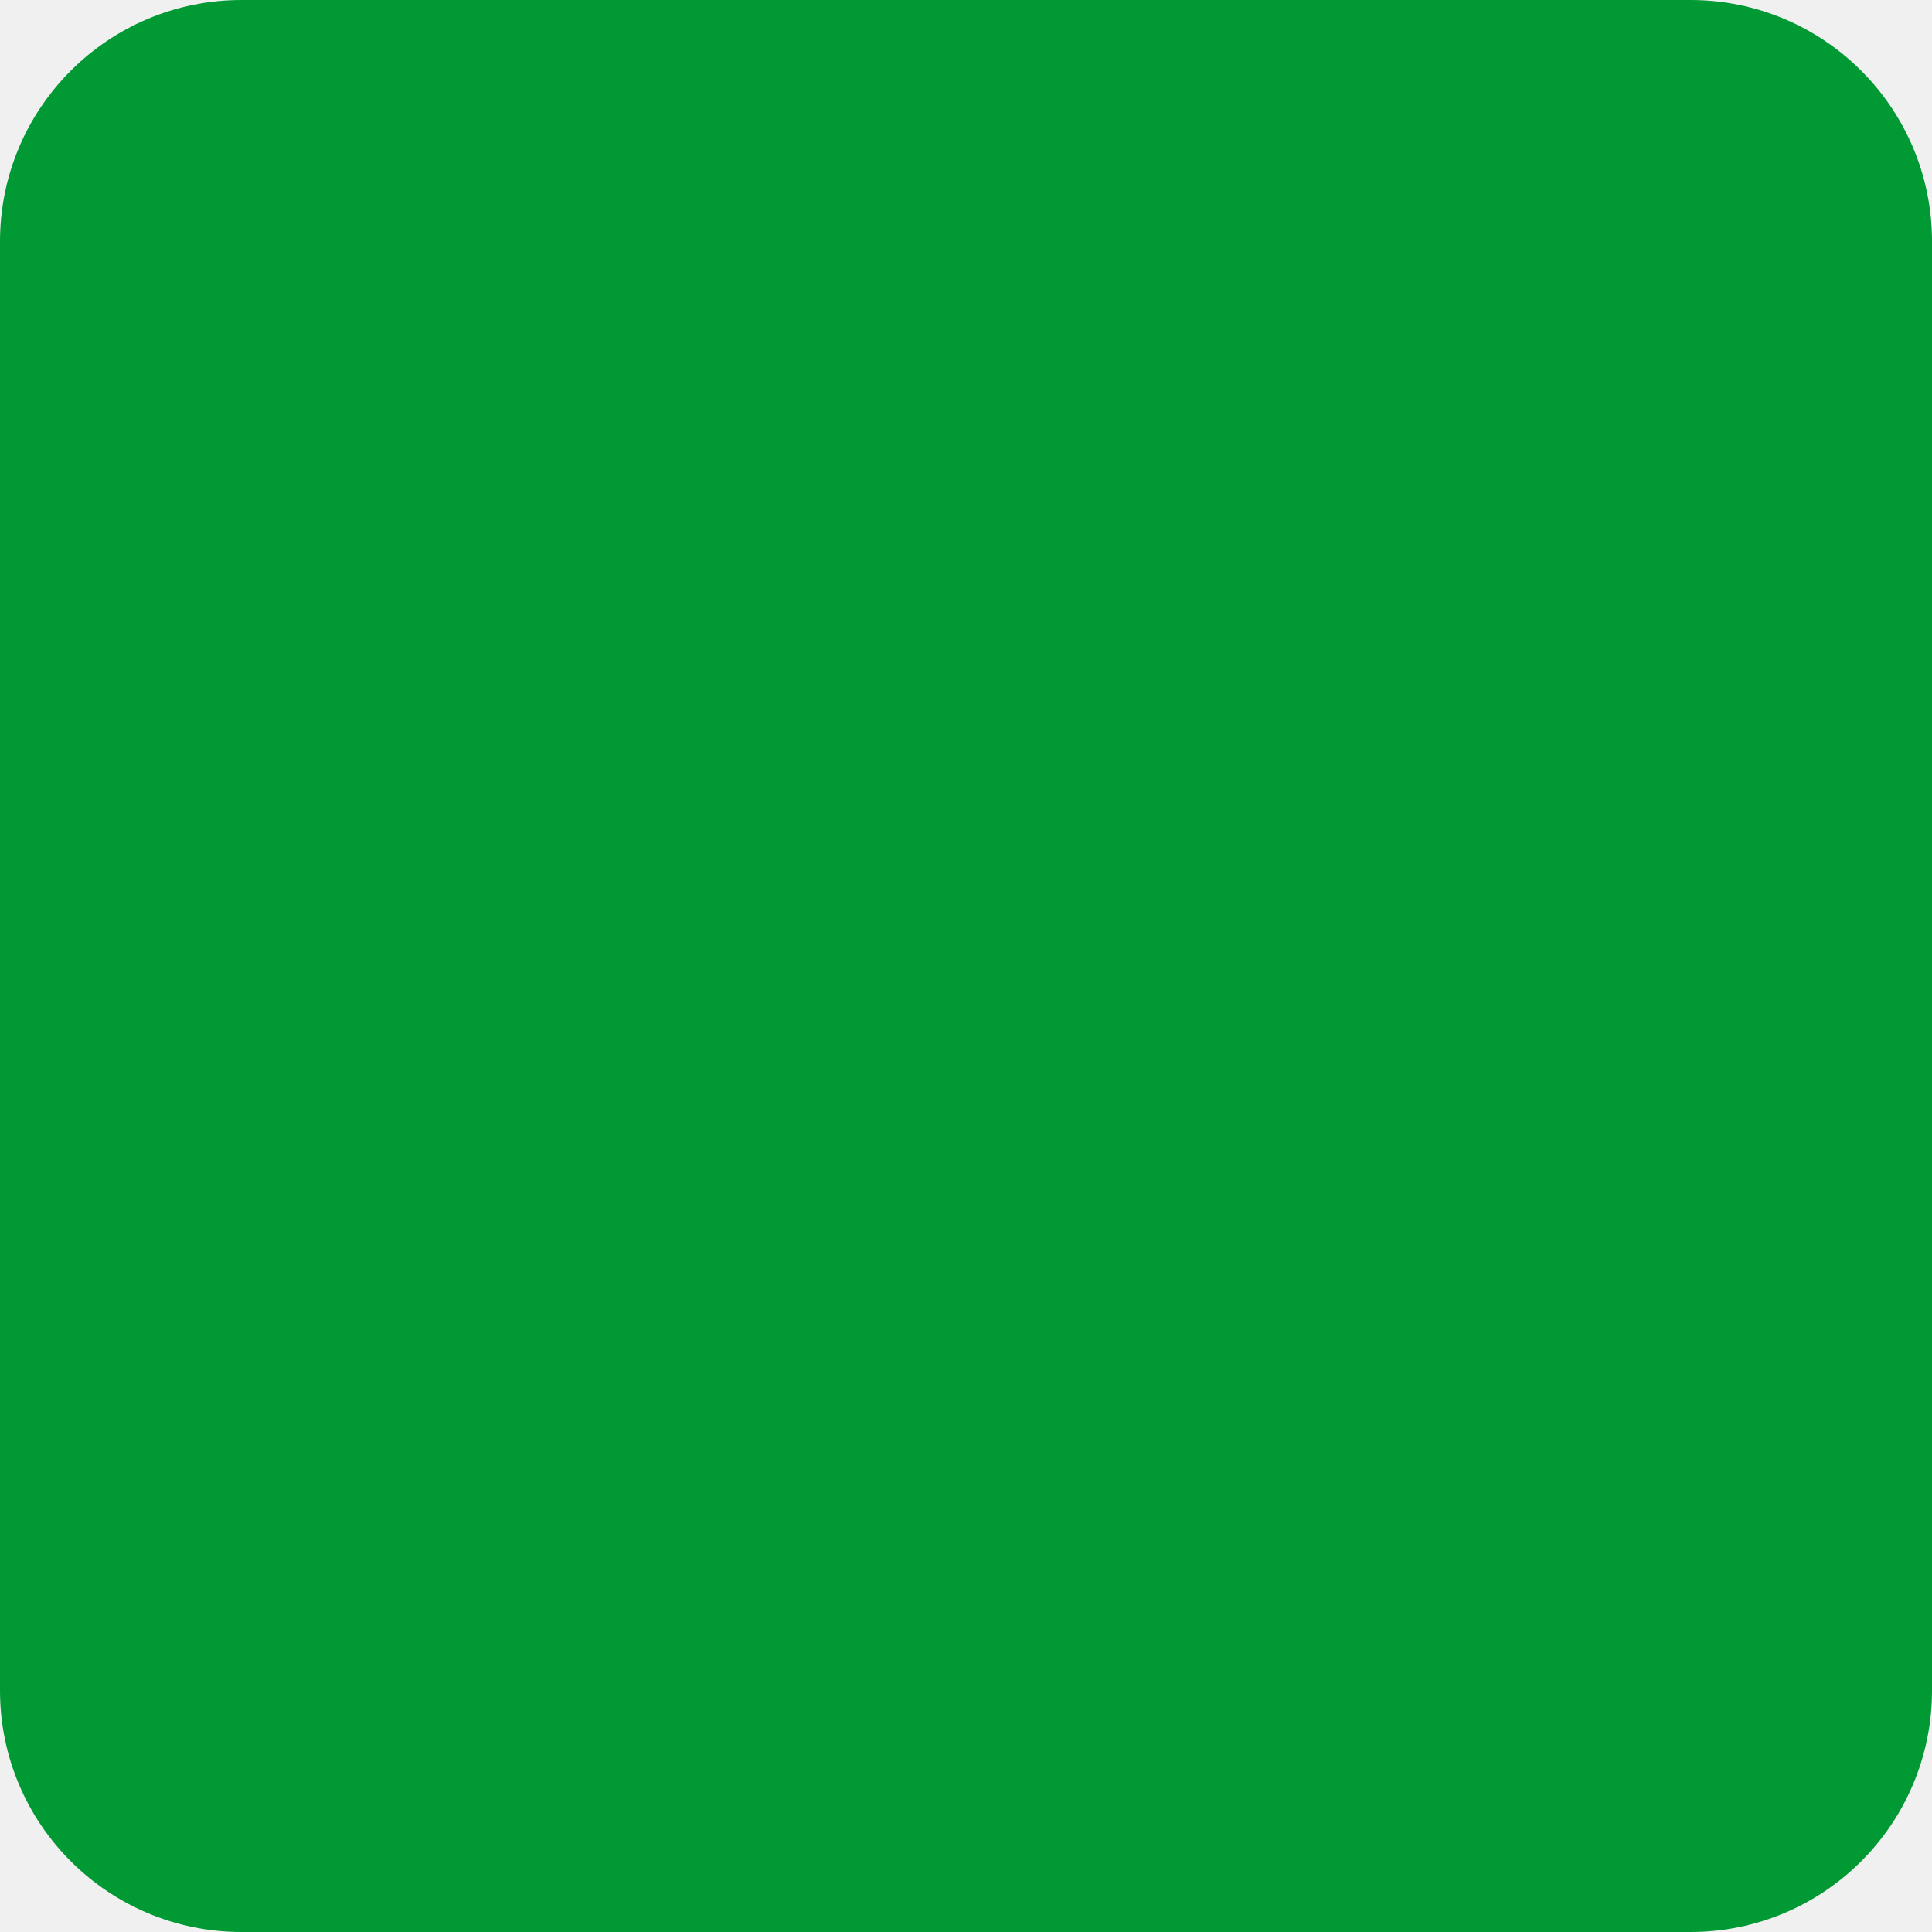
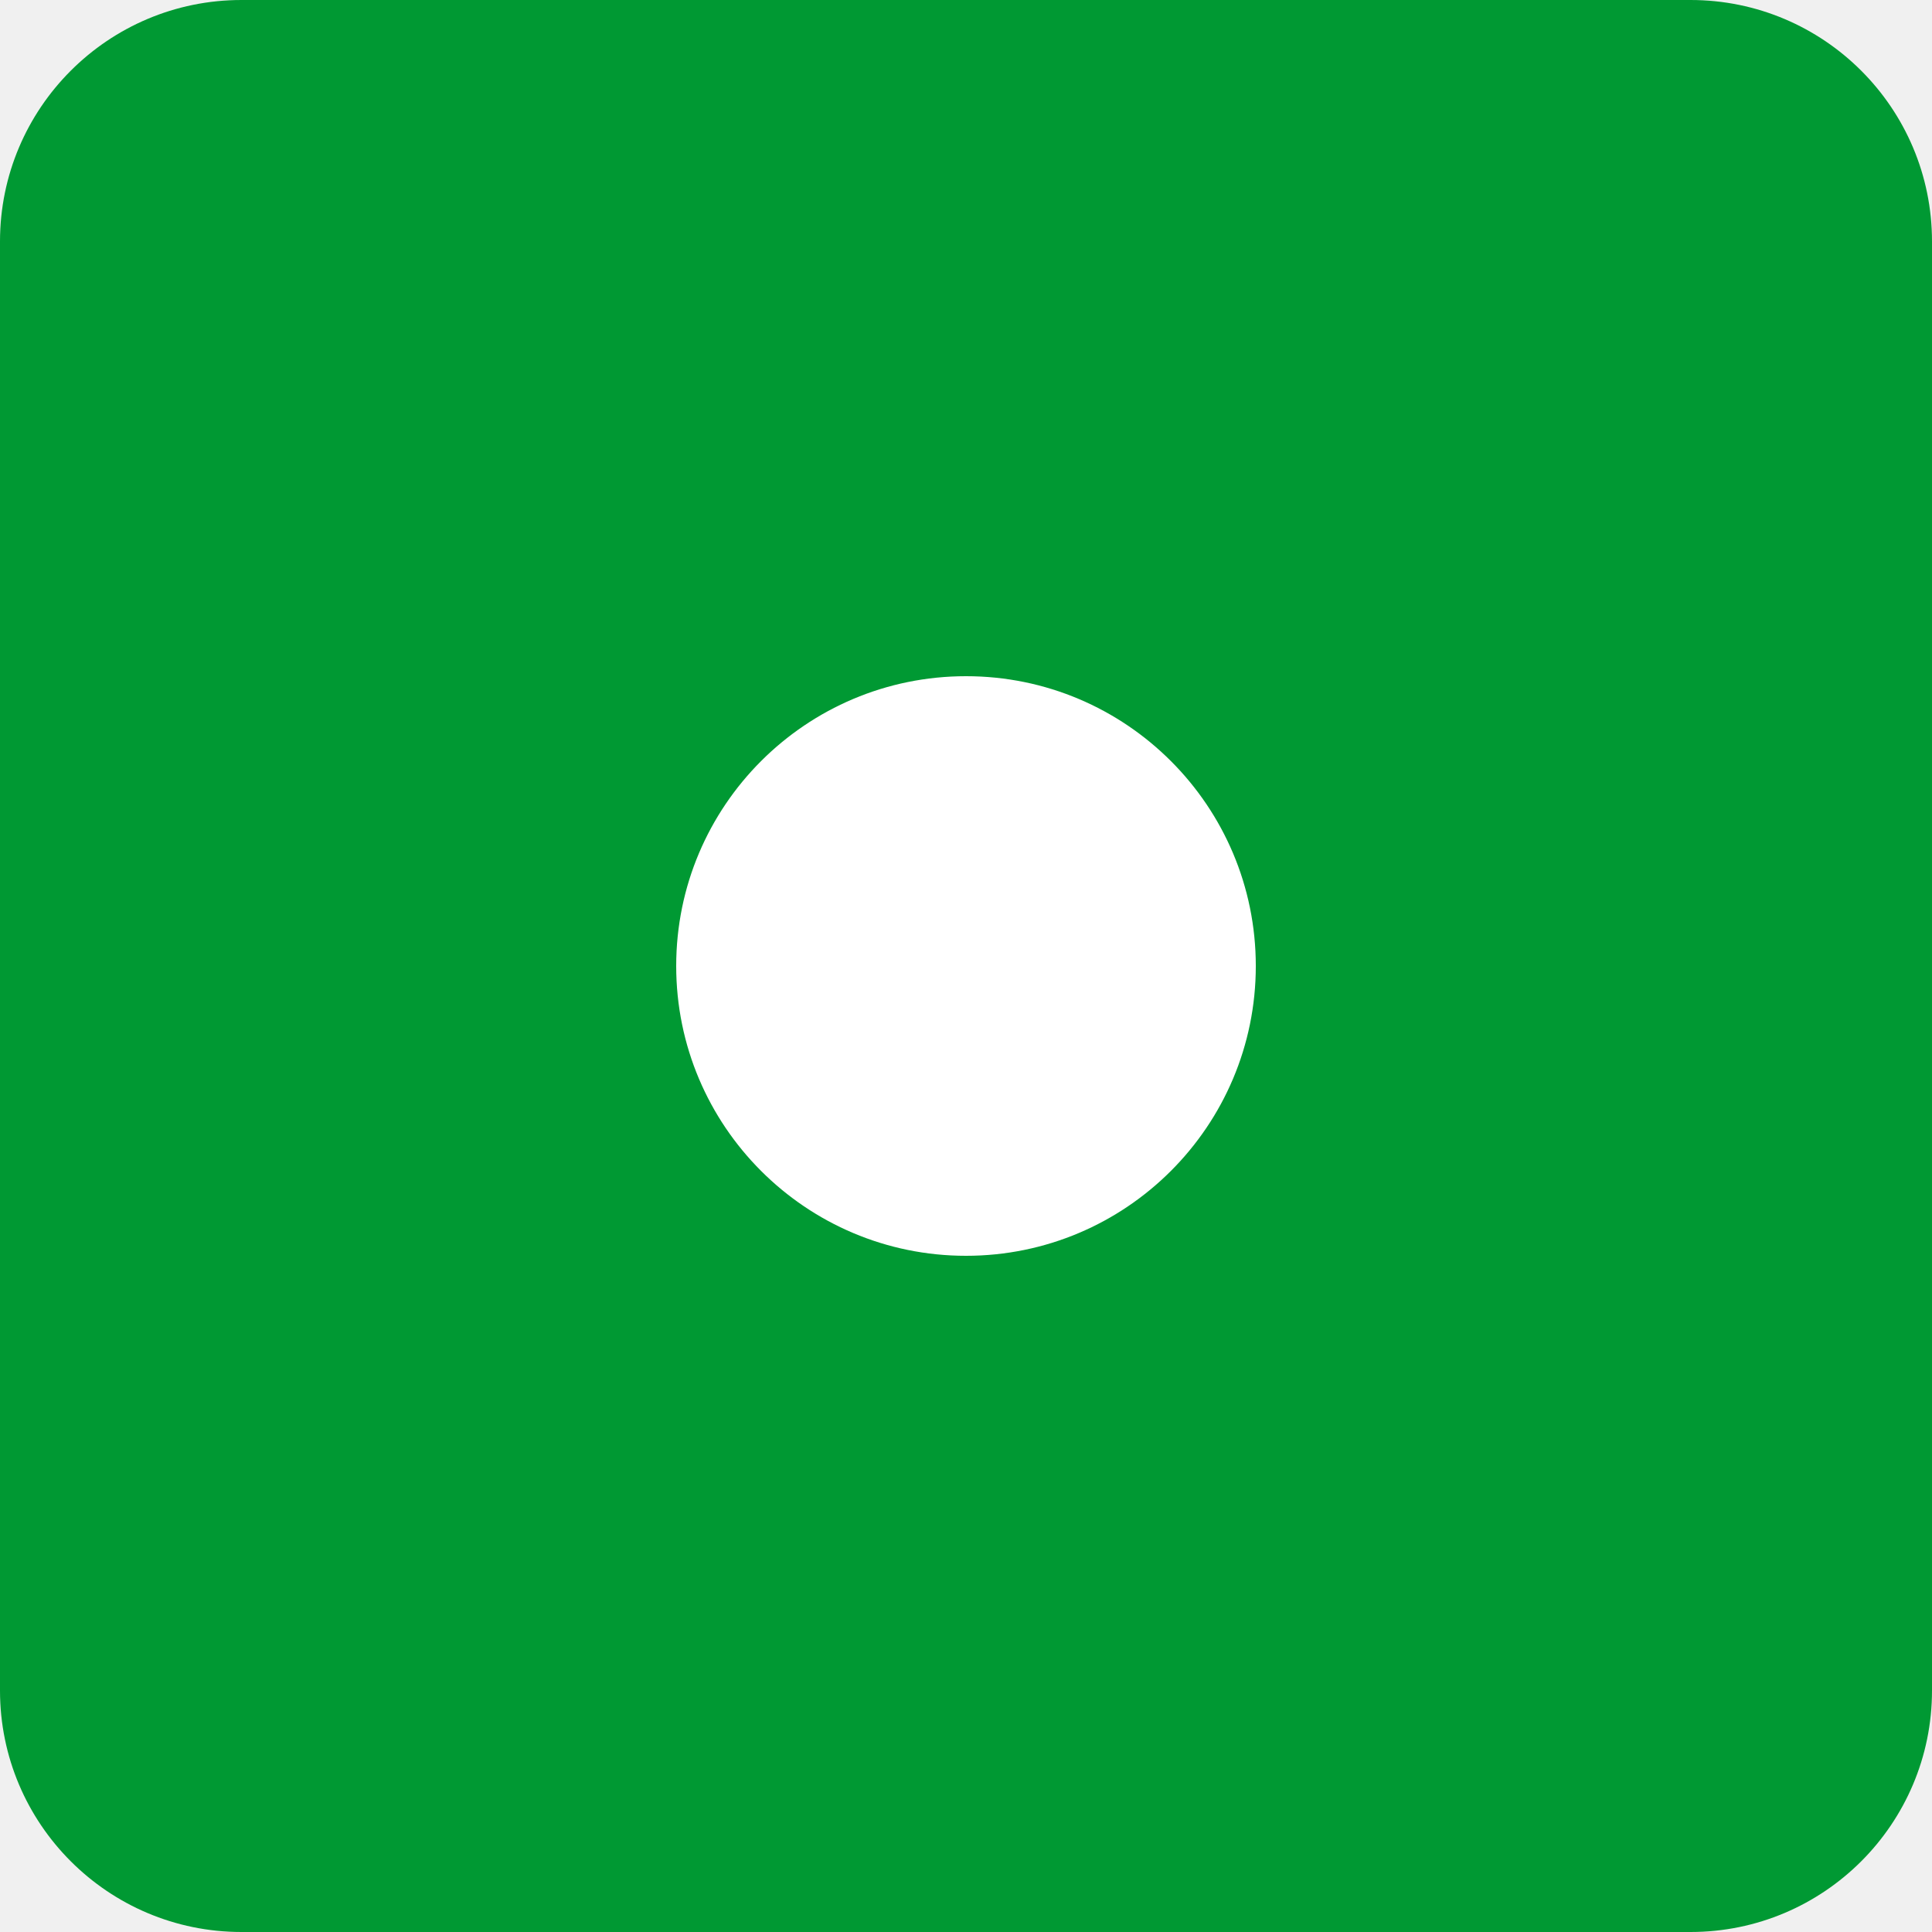
- <svg xmlns="http://www.w3.org/2000/svg" width="0.6em" height="0.6em" viewBox="0 0 16 16" class="bi bi-square-fill" fill="#009933">
+ <svg xmlns="http://www.w3.org/2000/svg" width="0.8em" height="0.8em" viewBox="0 0 16 16" class="bi bi-square-fill" fill="#009933">
  <path d="M0 2a2 2 0 0 1 2-2h12a2 2 0 0 1 2 2v12a2 2 0 0 1-2 2H2a2 2 0 0 1-2-2V2z" />
+   <circle cx="50%" cy="50%" r="15%" fill="white" />
</svg>
